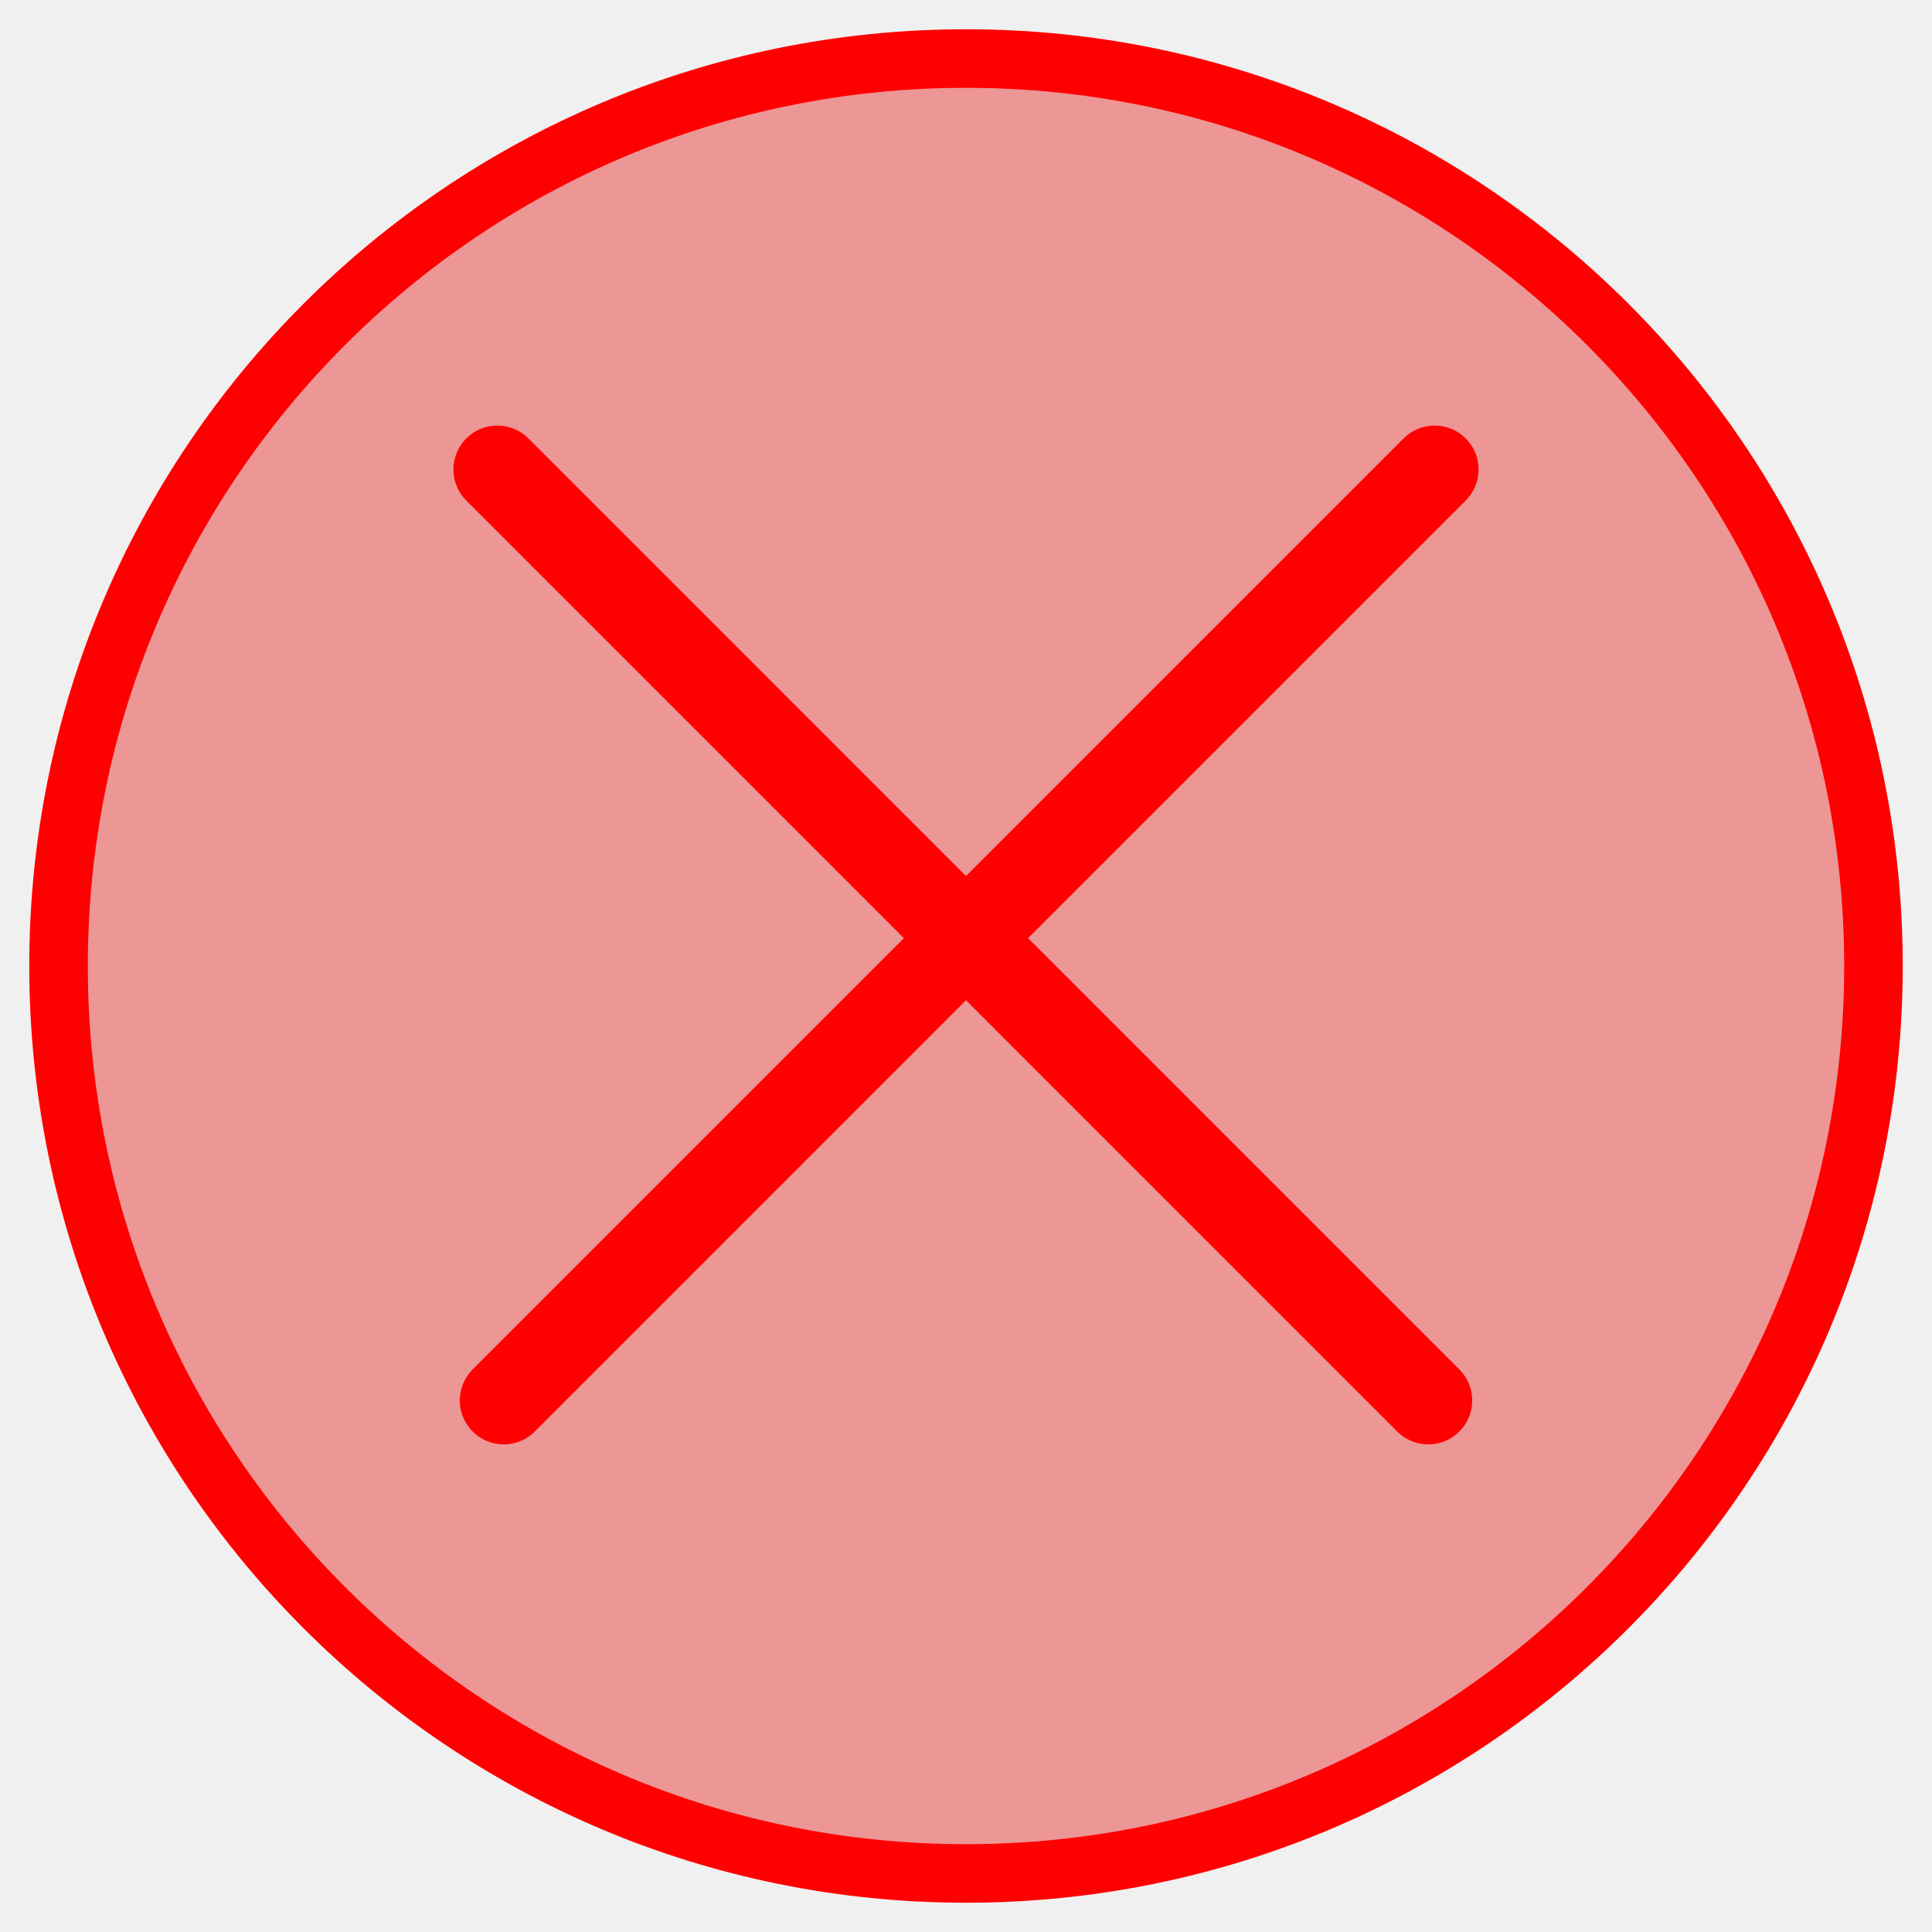
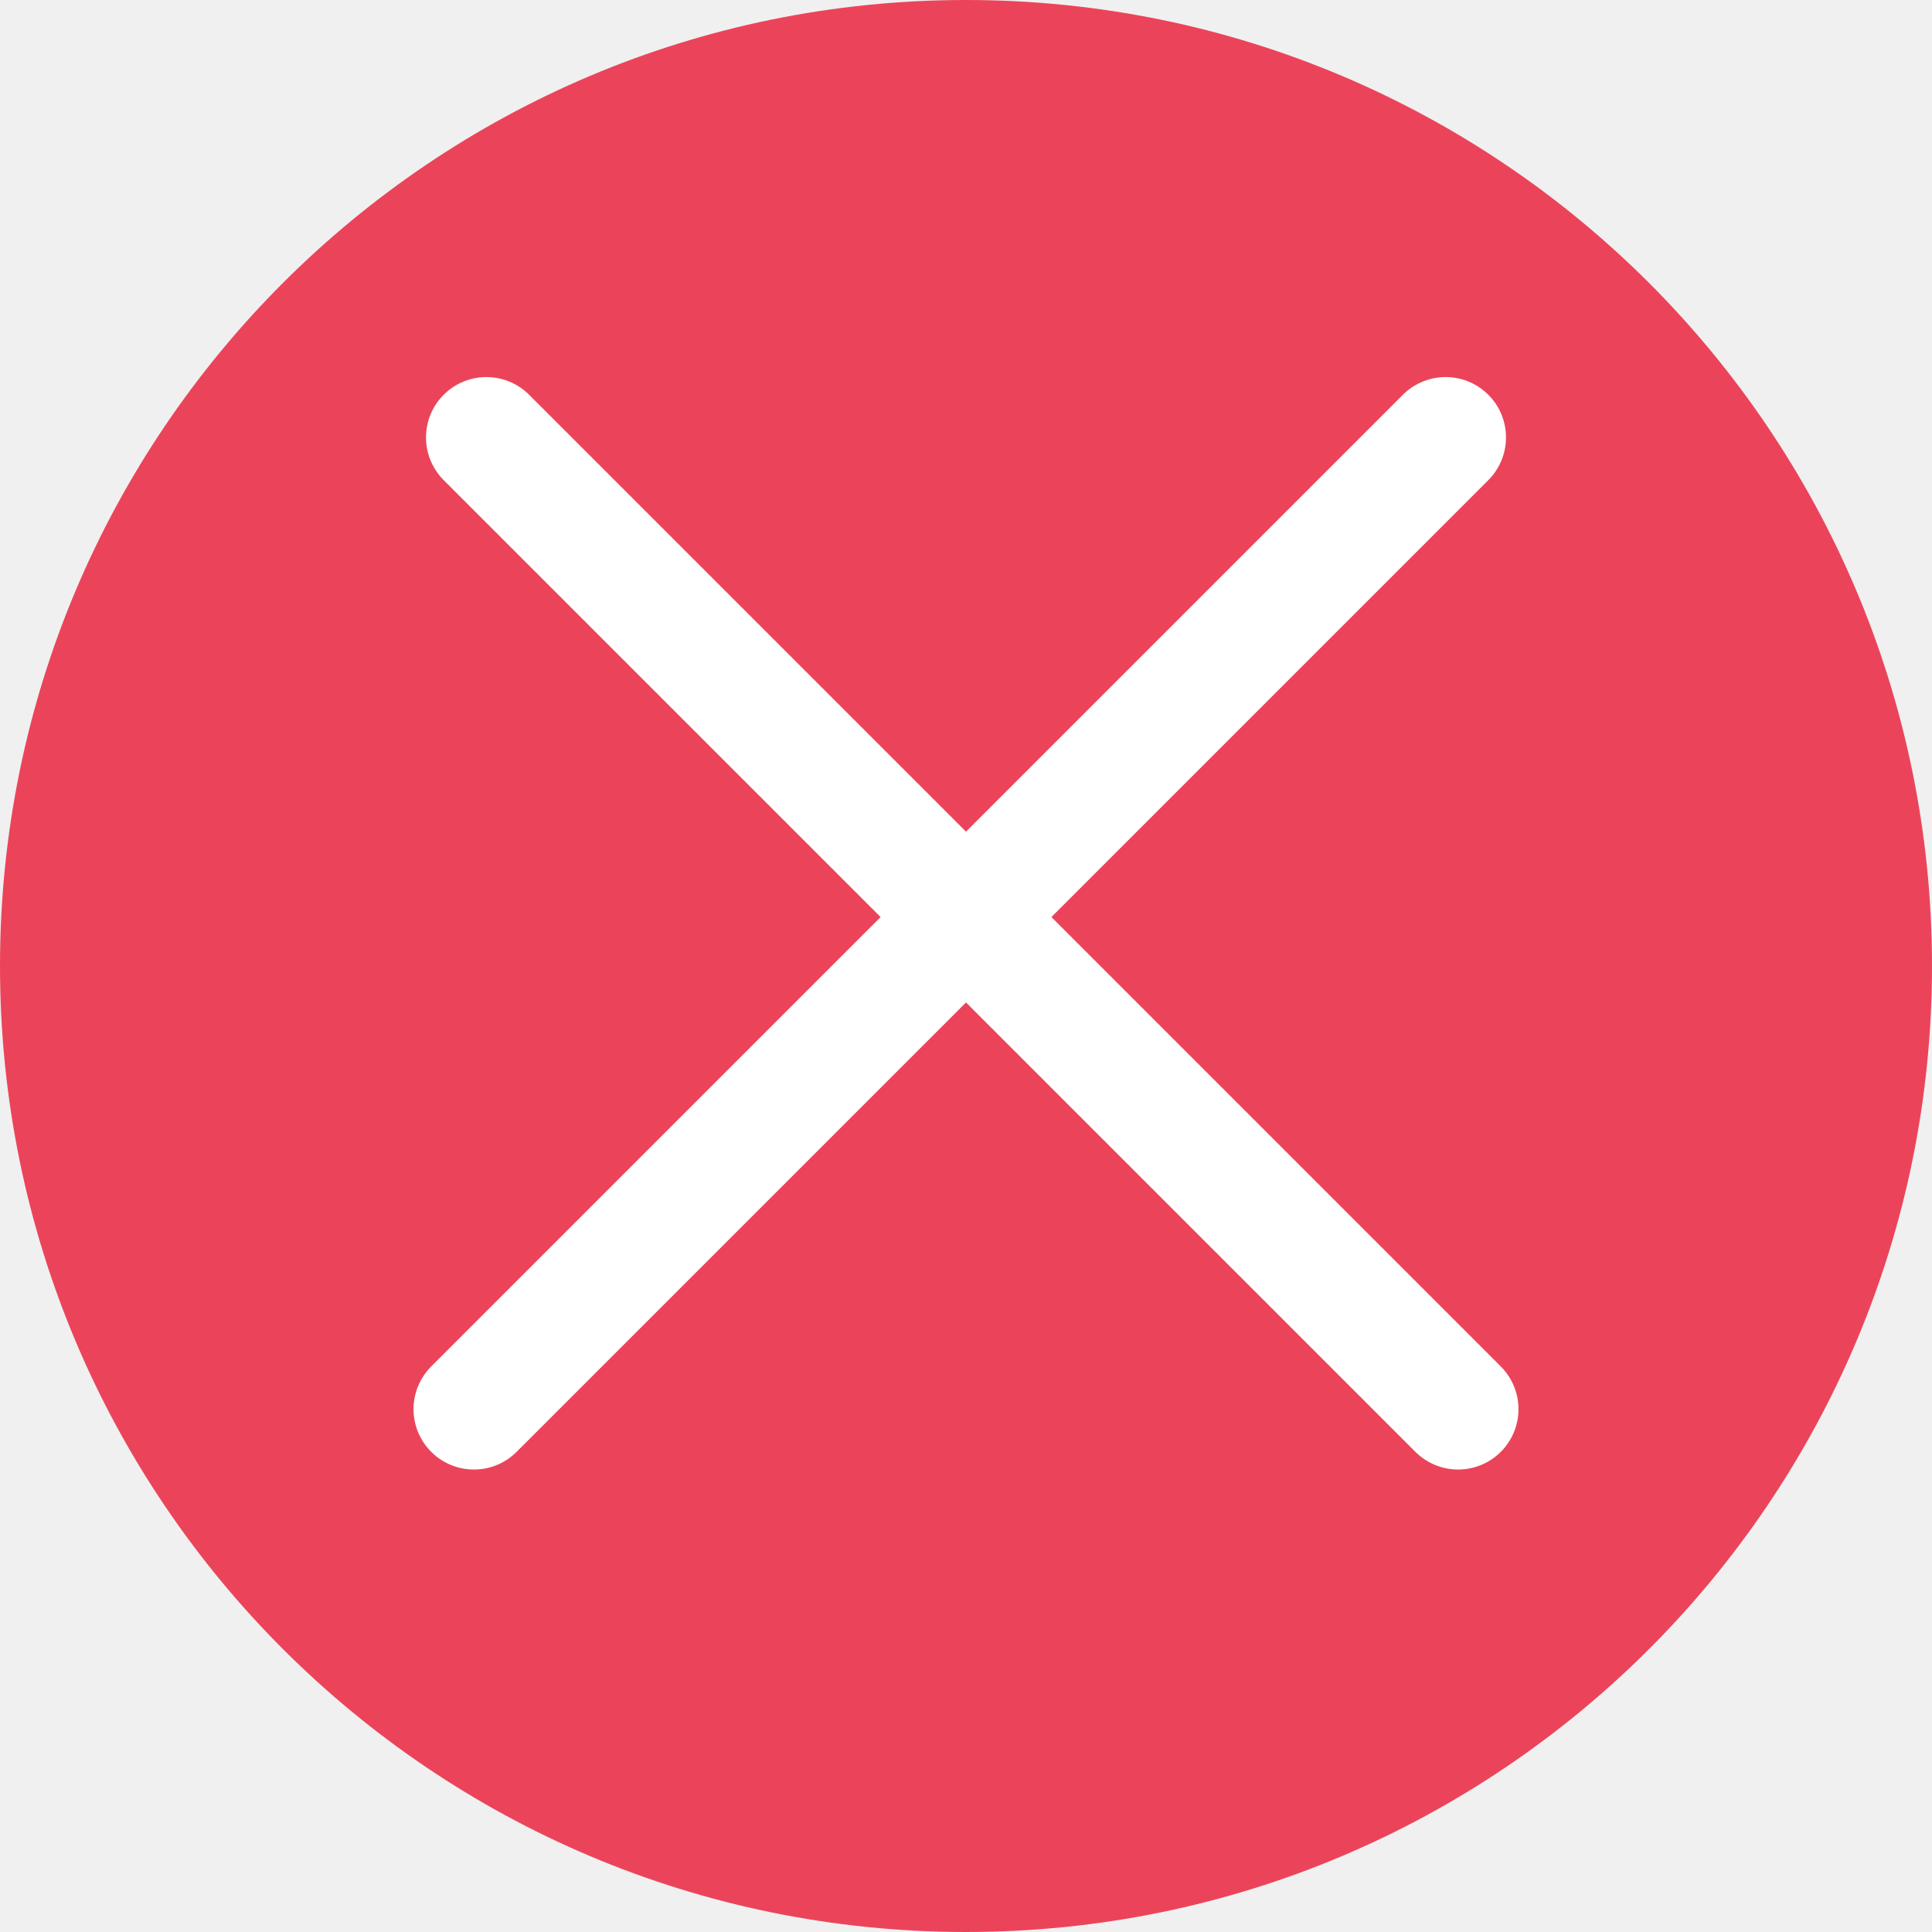
- <svg xmlns="http://www.w3.org/2000/svg" fill="none" height="33" viewBox="0 0 33 33" width="33">
-   <circle cx="16.5" cy="16.5" fill="#E93C3C" fill-opacity="0.5" r="15.5" stroke="#FF0000" stroke-linecap="round" />
-   <line stroke="#FF0000" stroke-linecap="round" stroke-width="1.5" x1="8.495" x2="24.396" y1="8.019" y2="23.921" />
-   <line stroke="#FF0000" stroke-linecap="round" stroke-width="1.5" x1="8.604" x2="24.505" y1="23.921" y2="8.019" />
+ <svg xmlns="http://www.w3.org/2000/svg" fill="none" height="24" viewBox="0 0 24 24" width="24">
+   <circle cx="12" cy="12" fill="#EB445A" r="12" />
+   <line stroke="white" stroke-linecap="round" stroke-width="1.5" x1="6.042" x2="18.113" y1="5.434" y2="17.505" />
+   <line stroke="white" stroke-linecap="round" stroke-width="1.5" x1="5.887" x2="17.958" y1="17.505" y2="5.434" />
</svg>
